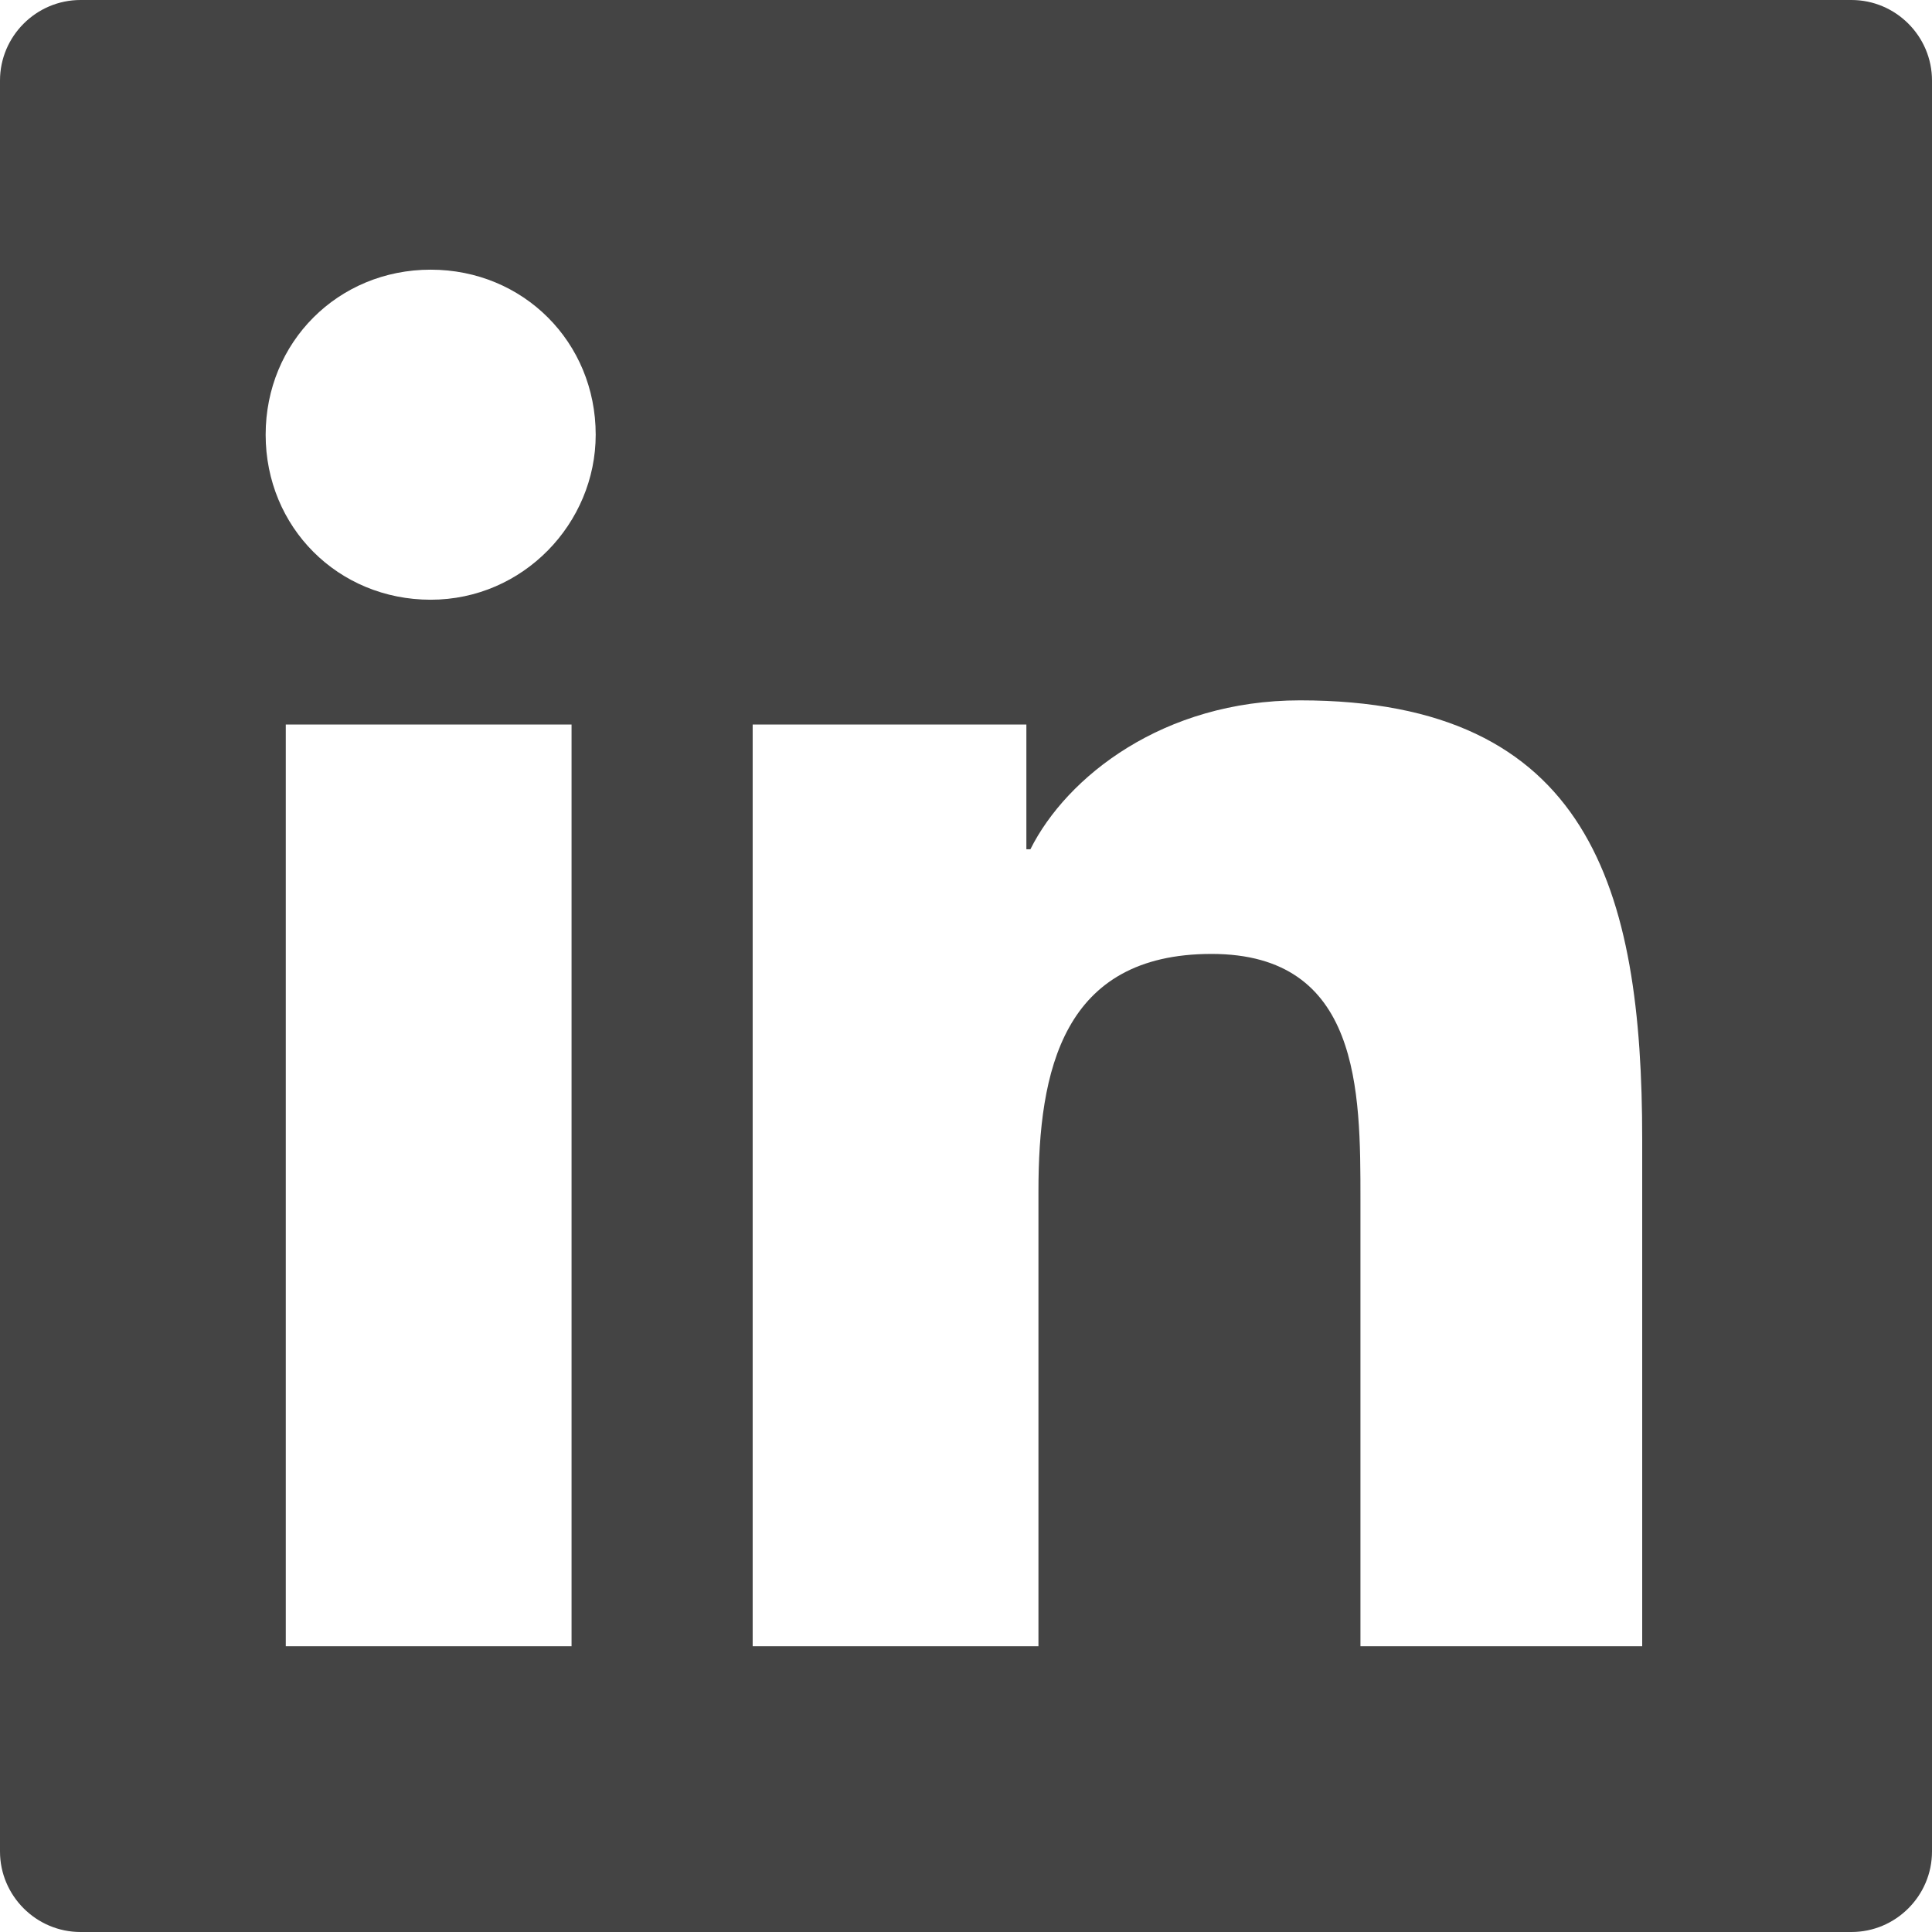
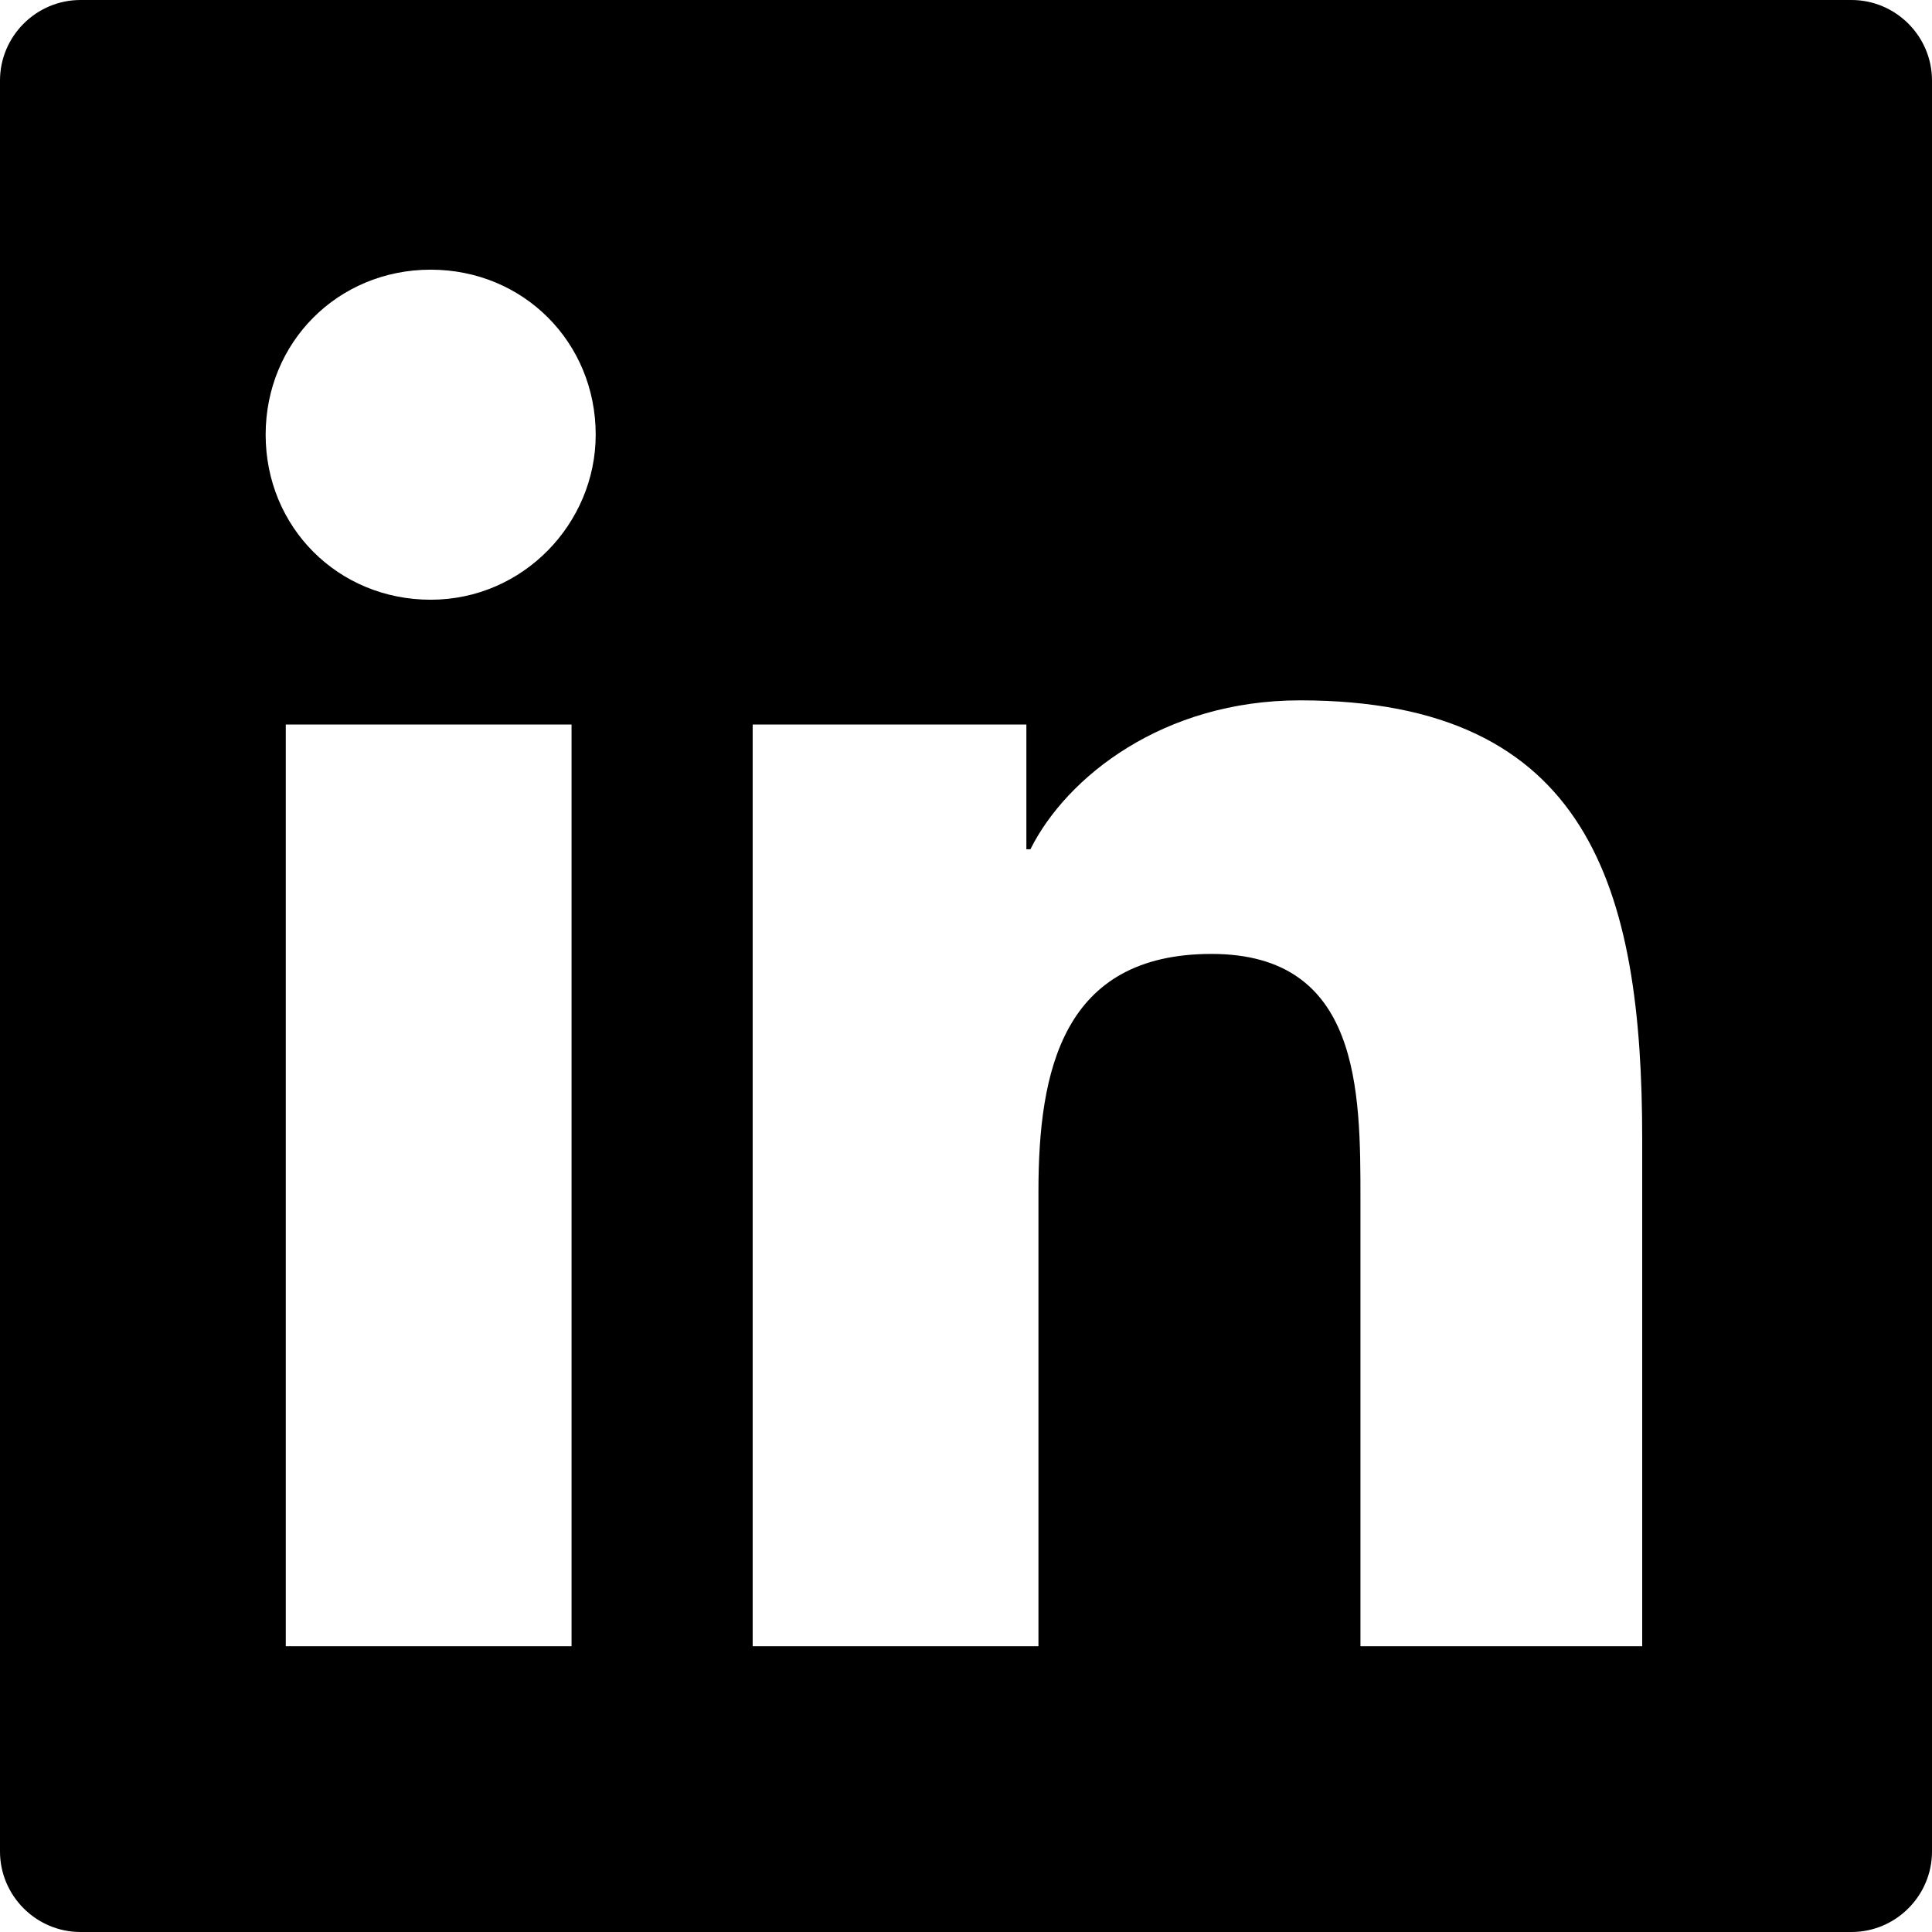
<svg xmlns="http://www.w3.org/2000/svg" x="0px" y="0px" width="48px" height="48px" viewBox="0 0 48 48">
  <g>
-     <path fill="#444444" d="M46,0H2C0.9,0,0,0.9,0,2v44c0,1.1,0.9,2,2,2h44c1.1,0,2-0.9,2-2V2C48,0.9,47.1,0,46,0z M14.2,40.9H7.1V18  h7.1V40.9z M10.7,14.9c-2.3,0-4.1-1.8-4.1-4.1c0-2.3,1.8-4.1,4.1-4.1c2.3,0,4.1,1.8,4.1,4.1C14.8,13,13,14.9,10.7,14.9z M40.9,40.9  h-7.1V29.8c0-2.7,0-6.1-3.7-6.1c-3.7,0-4.3,2.9-4.3,5.9v11.3h-7.1V18h6.8v3.1h0.1c0.9-1.8,3.3-3.7,6.7-3.7c7.2,0,8.5,4.7,8.5,10.9  V40.9z" />
+     <path class="ln-svg" d="M46,0H2C0.9,0,0,0.9,0,2v44c0,1.1,0.9,2,2,2h44c1.1,0,2-0.9,2-2V2C48,0.9,47.1,0,46,0z M14.2,40.9H7.1V18  h7.1V40.9z M10.7,14.9c-2.3,0-4.1-1.8-4.1-4.1c0-2.3,1.8-4.1,4.1-4.1c2.3,0,4.1,1.8,4.1,4.1C14.8,13,13,14.9,10.7,14.9z M40.9,40.9  h-7.1V29.8c0-2.7,0-6.1-3.7-6.1c-3.7,0-4.3,2.9-4.3,5.9v11.3h-7.1V18h6.8v3.1h0.1c0.9-1.8,3.3-3.7,6.7-3.7c7.2,0,8.5,4.7,8.5,10.9  V40.9z" />
  </g>
</svg>
